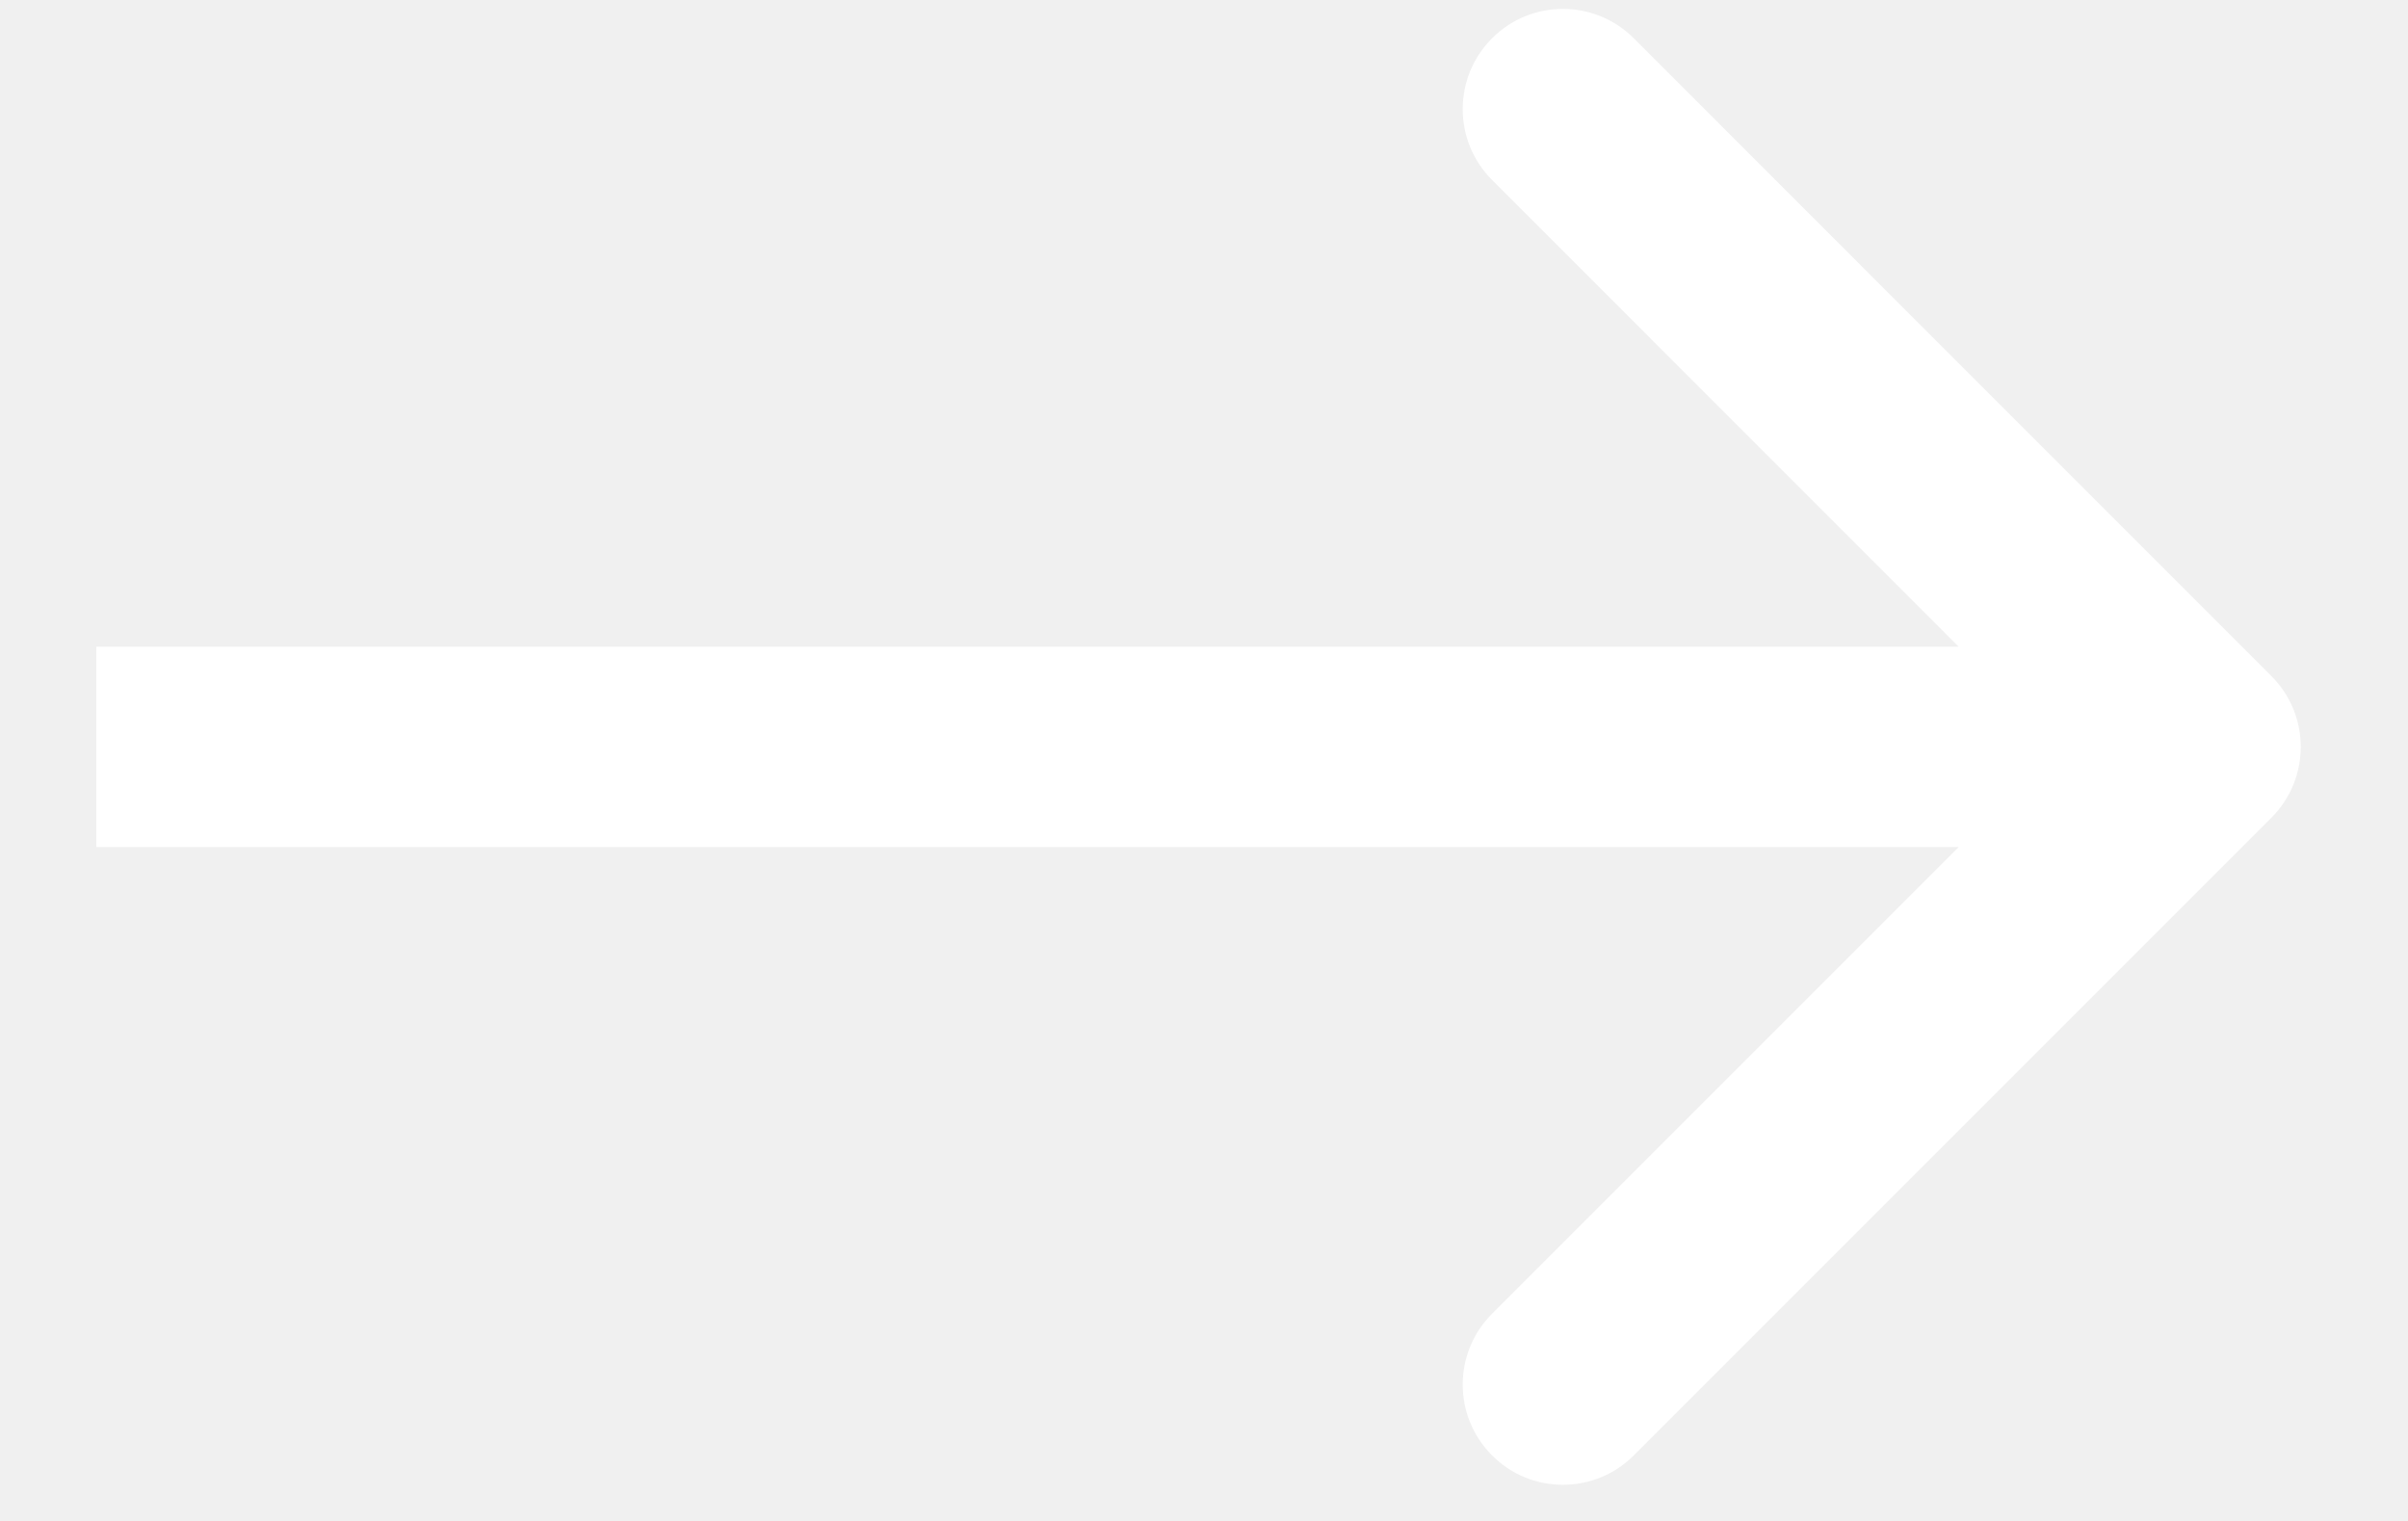
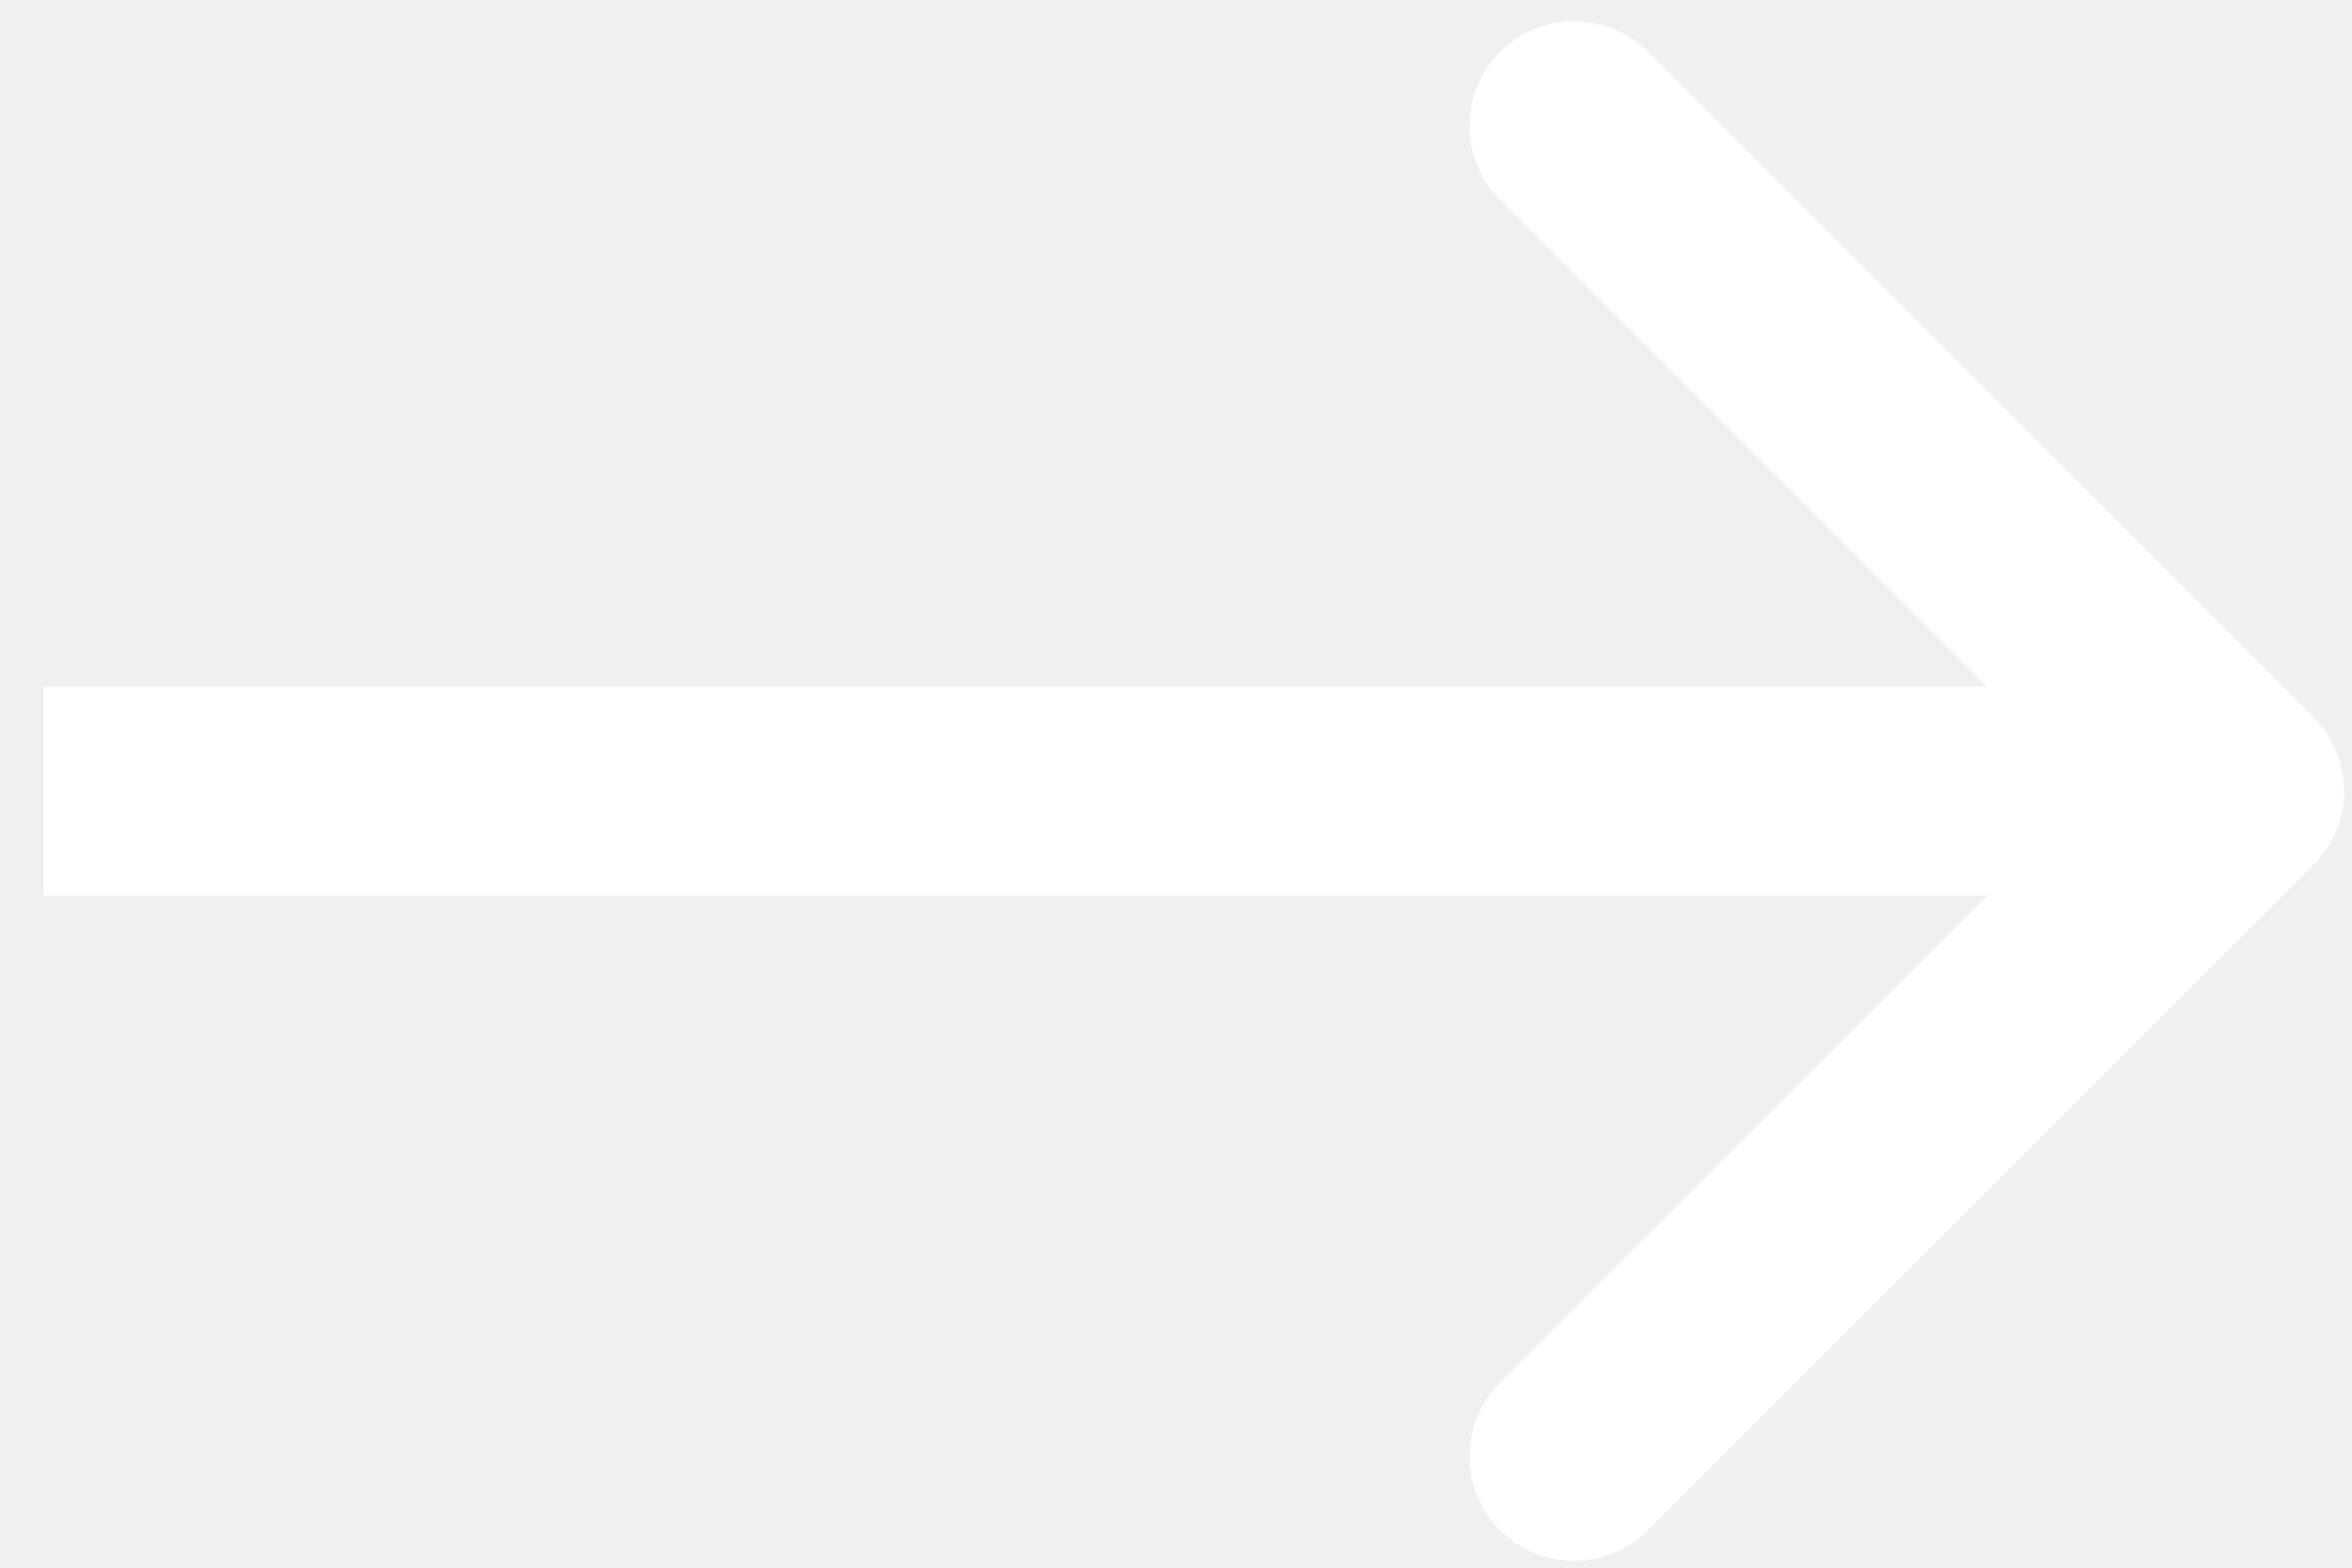
- <svg xmlns="http://www.w3.org/2000/svg" width="19" height="12" viewBox="0 0 19 12" fill="none">
-   <path d="M17.922 6.452C18.231 6.143 18.231 5.642 17.922 5.334L12.891 0.302C12.582 -0.007 12.081 -0.007 11.773 0.302C11.464 0.611 11.464 1.111 11.773 1.42L16.245 5.893L11.773 10.365C11.464 10.674 11.464 11.174 11.773 11.483C12.081 11.792 12.582 11.792 12.891 11.483L17.922 6.452ZM0.76 6.683L17.363 6.683L17.363 5.102L0.76 5.102L0.76 6.683Z" fill="white" />
+ <svg xmlns="http://www.w3.org/2000/svg" width="18" height="12" viewBox="0 0 18 12" fill="none">
+   <path d="M17.705 6.622C18.017 6.309 18.017 5.802 17.705 5.49L12.612 0.397C12.3 0.085 11.793 0.085 11.48 0.397C11.168 0.71 11.168 1.216 11.48 1.529L16.007 6.056L11.48 10.582C11.168 10.895 11.168 11.402 11.48 11.714C11.793 12.027 12.3 12.027 12.612 11.714L17.705 6.622ZM0.334 6.856L17.139 6.856L17.139 5.255L0.334 5.255L0.334 6.856Z" fill="white" />
</svg>
